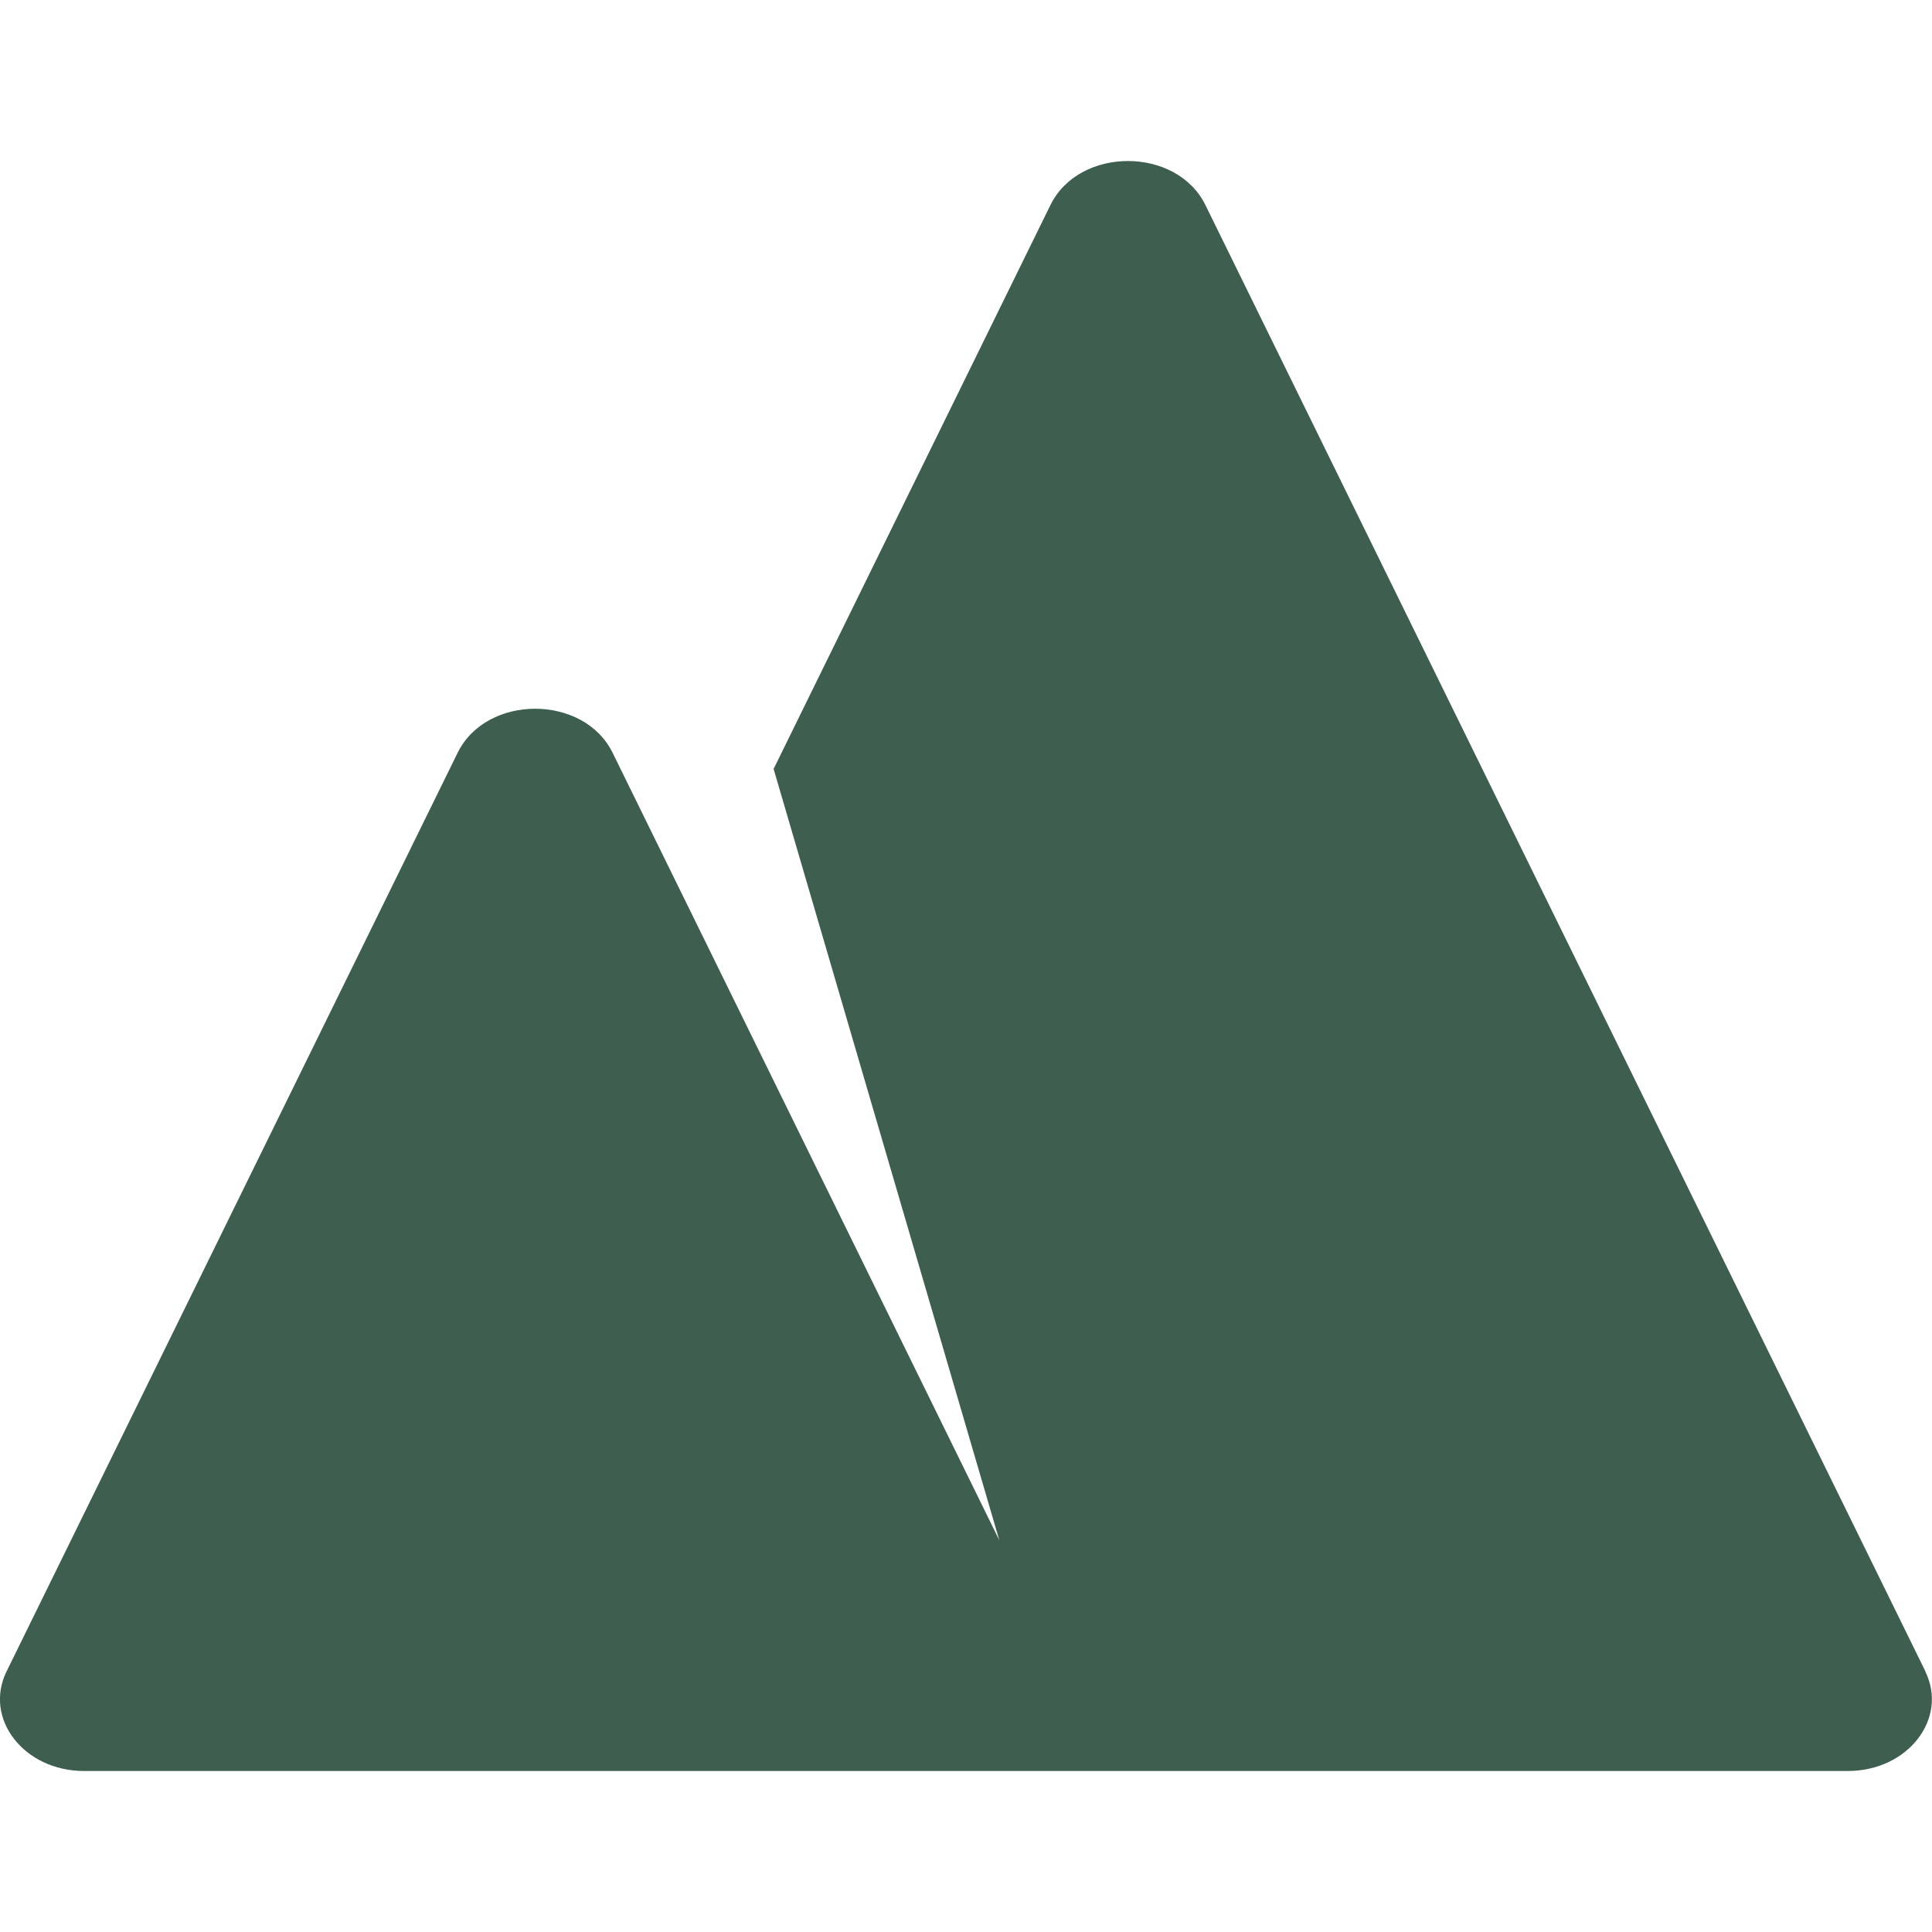
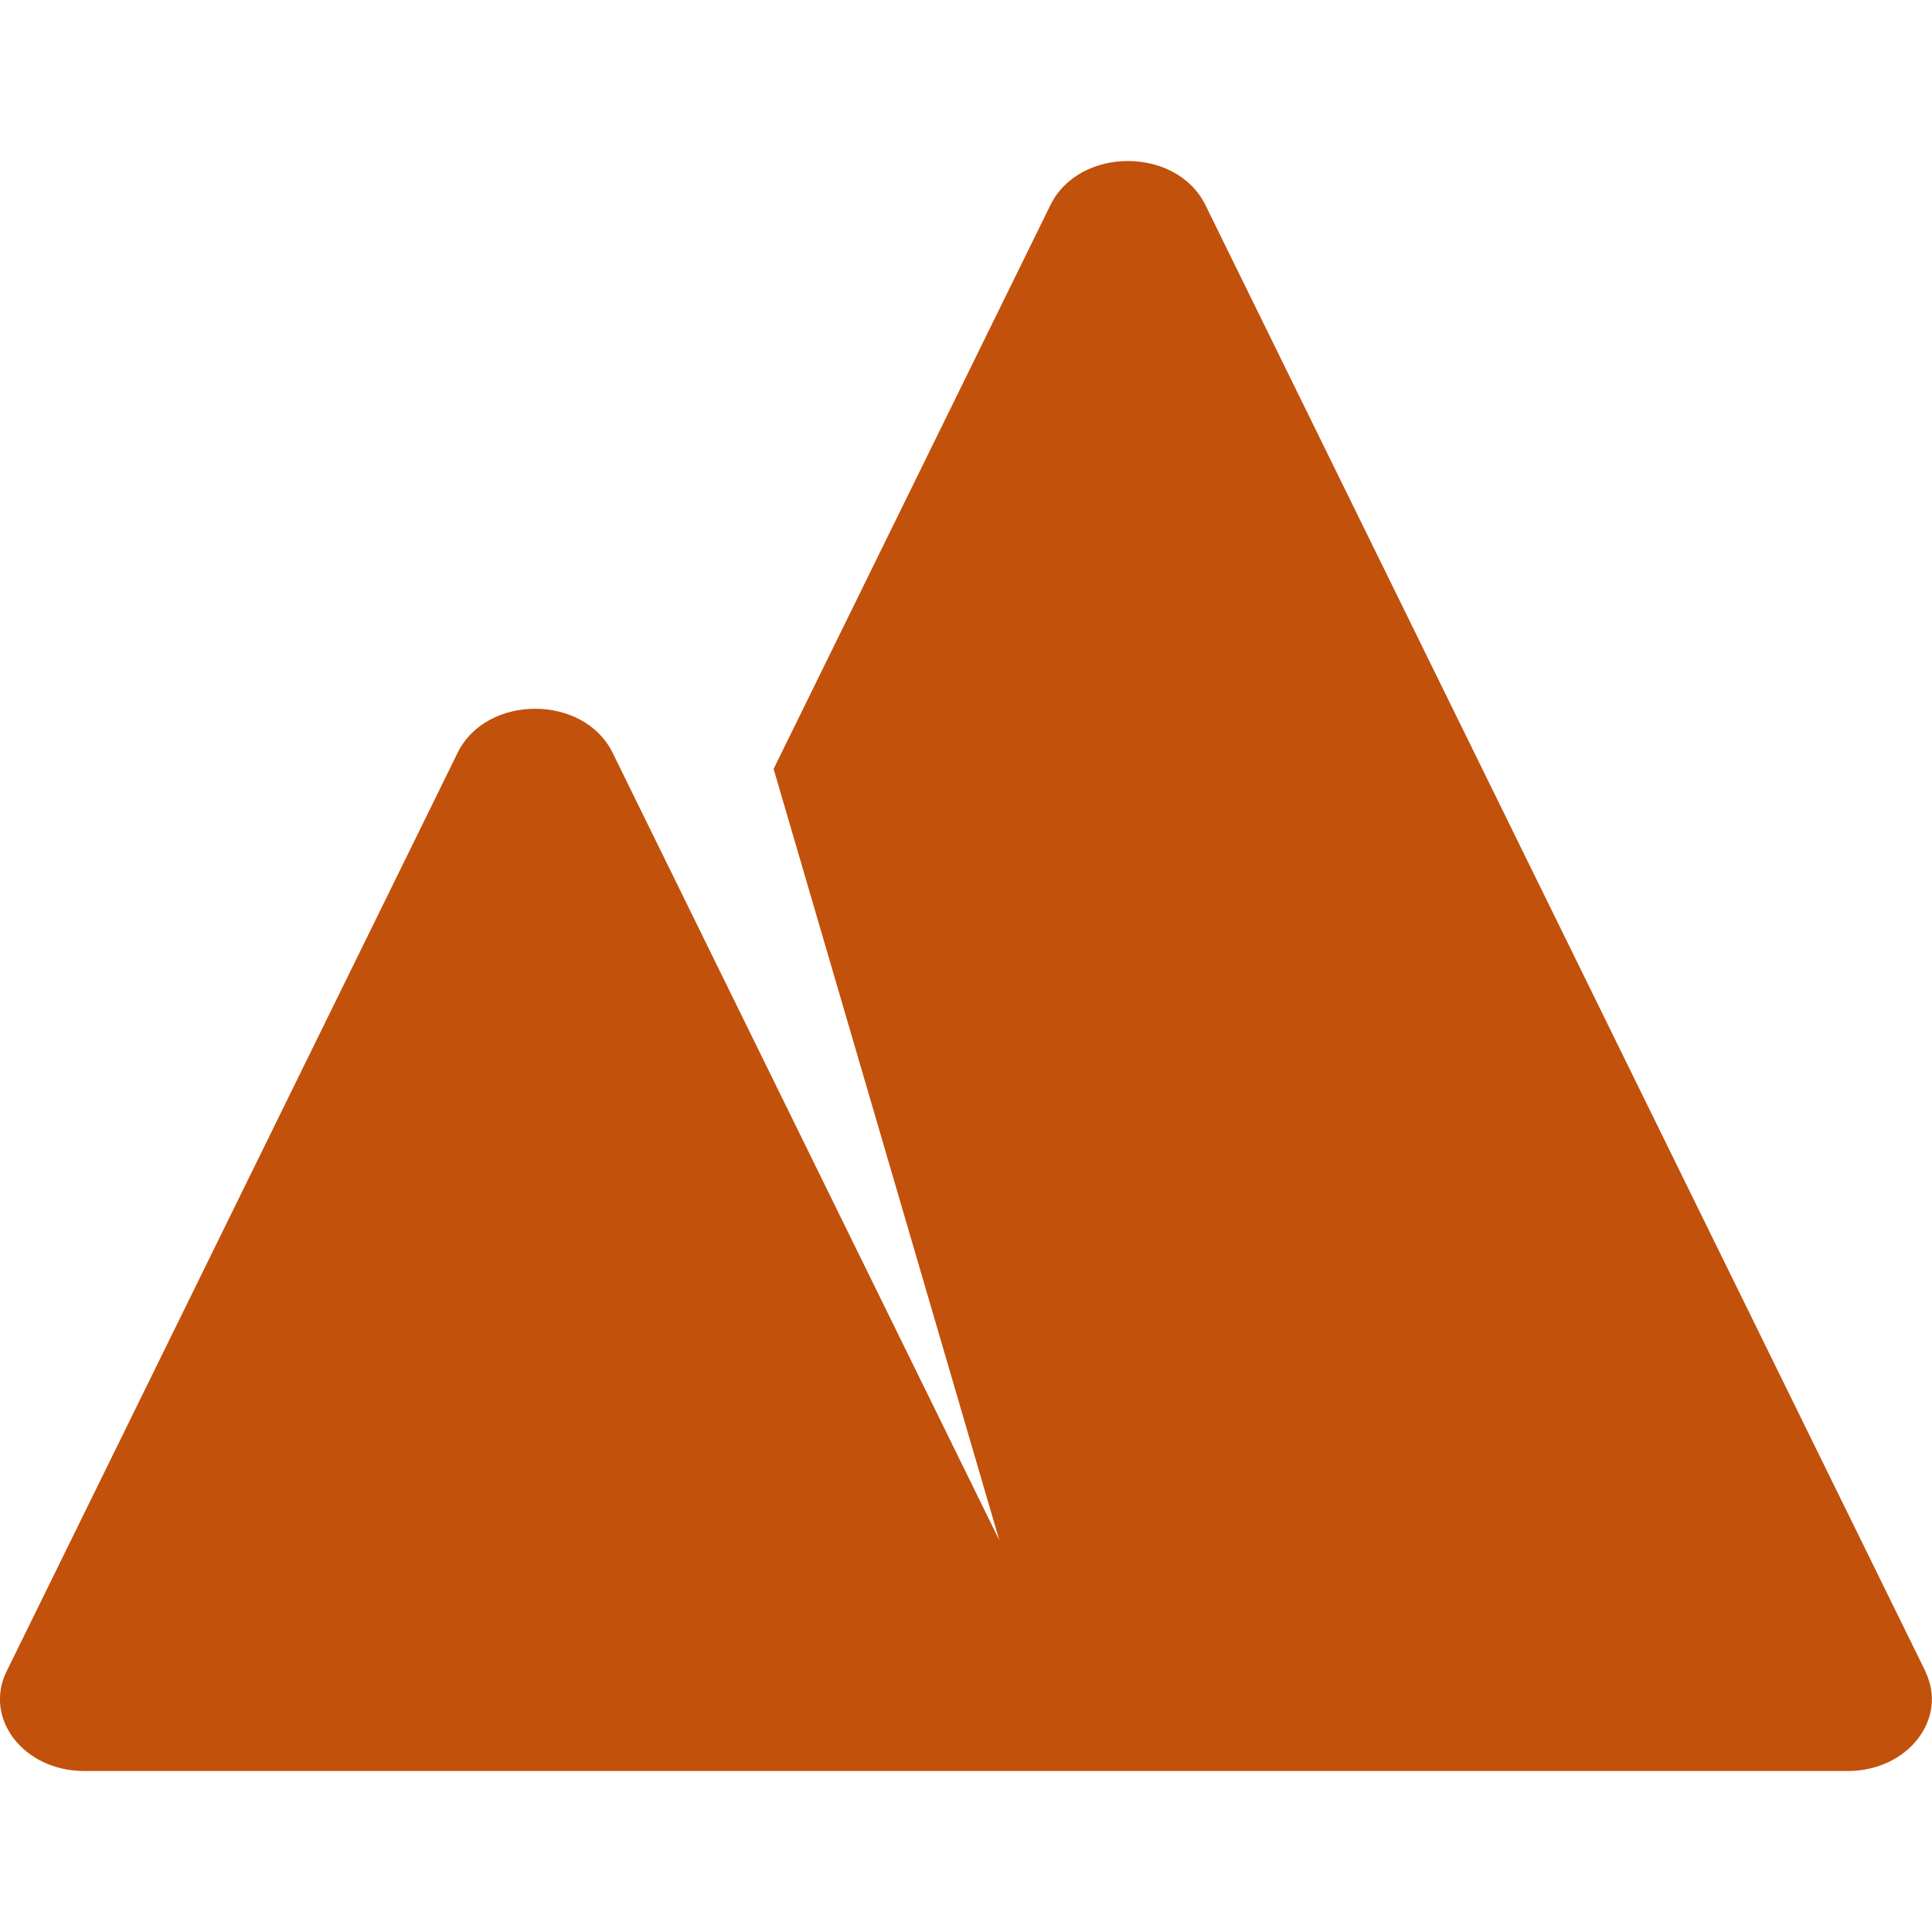
<svg xmlns="http://www.w3.org/2000/svg" id="a" viewBox="0 0 24 24">
-   <path d="m23.918,20.762L14.974,2.547c-.358-.729-1.567-.729-1.925,0l-3.439,7.005,2.804,9.582-4.804-9.783c-.358-.729-1.567-.729-1.925,0L.082,20.762c-.289.588.216,1.238.962,1.238h21.91c.746,0,1.251-.65.962-1.238Z" fill="#3e5f4f" />
+   <path d="m23.918,20.762L14.974,2.547c-.358-.729-1.567-.729-1.925,0l-3.439,7.005,2.804,9.582-4.804-9.783c-.358-.729-1.567-.729-1.925,0L.082,20.762c-.289.588.216,1.238.962,1.238h21.91c.746,0,1.251-.65.962-1.238Z" fill="#c2510c" />
</svg>
